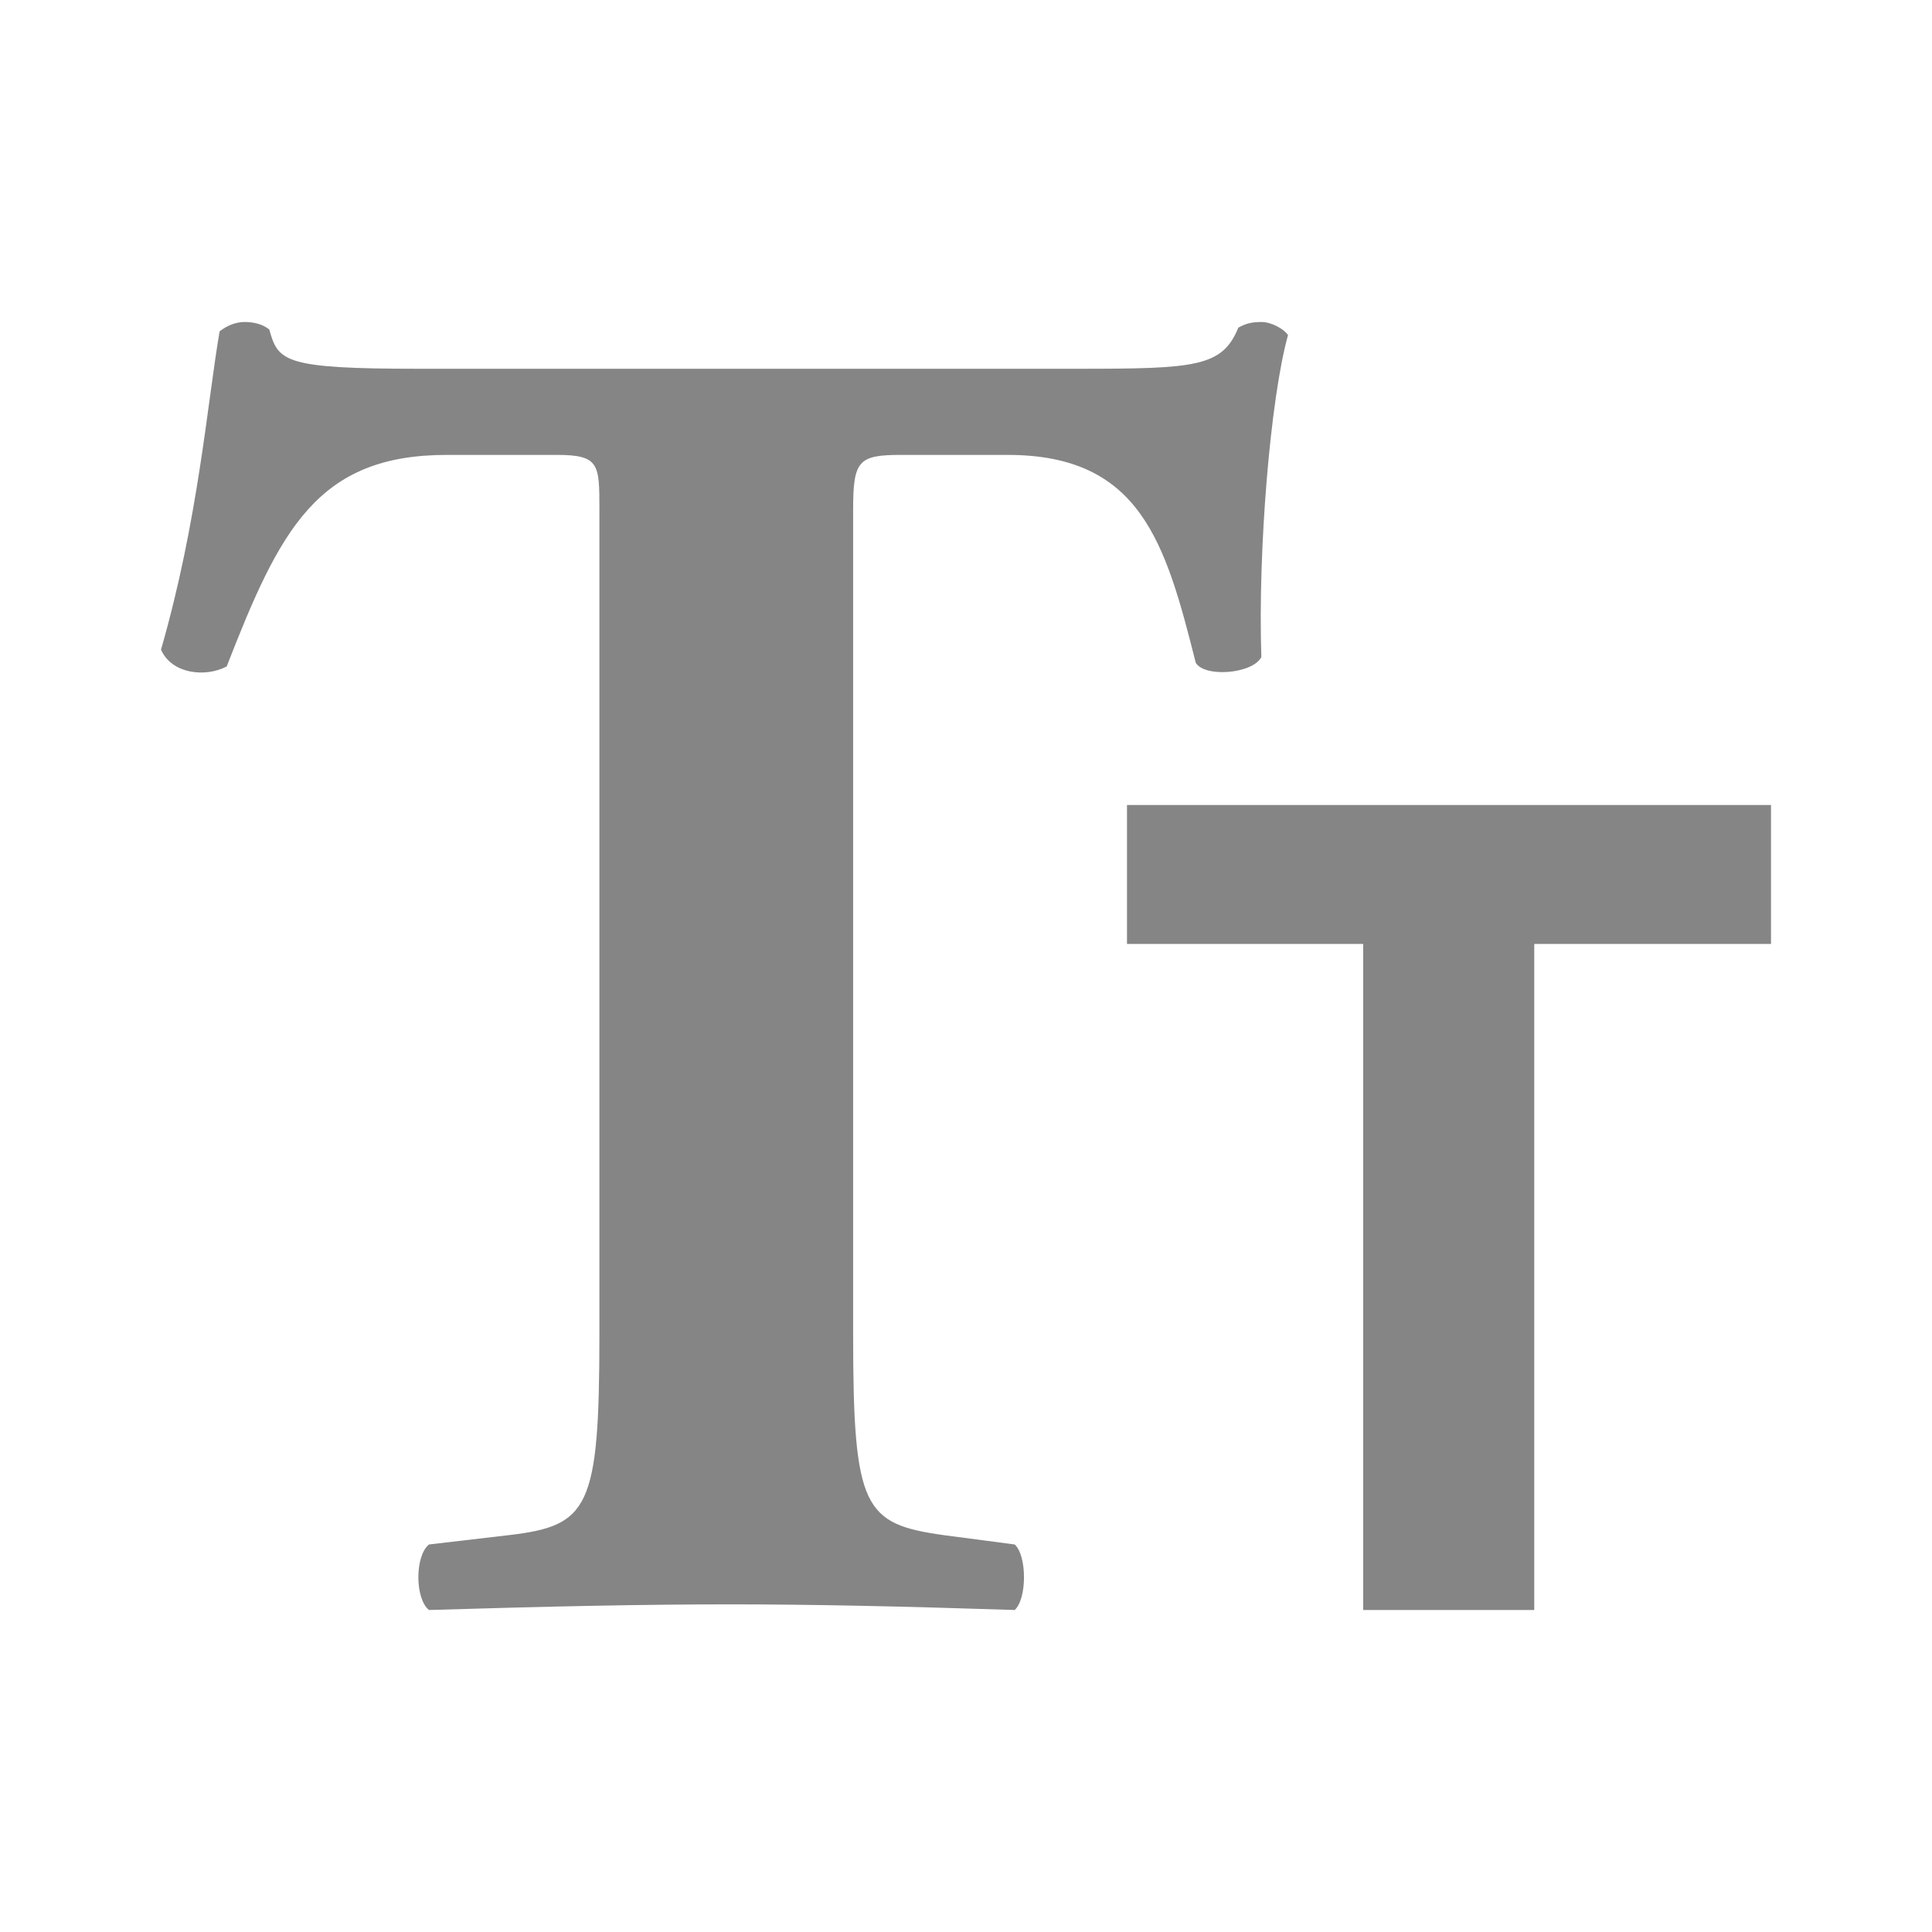
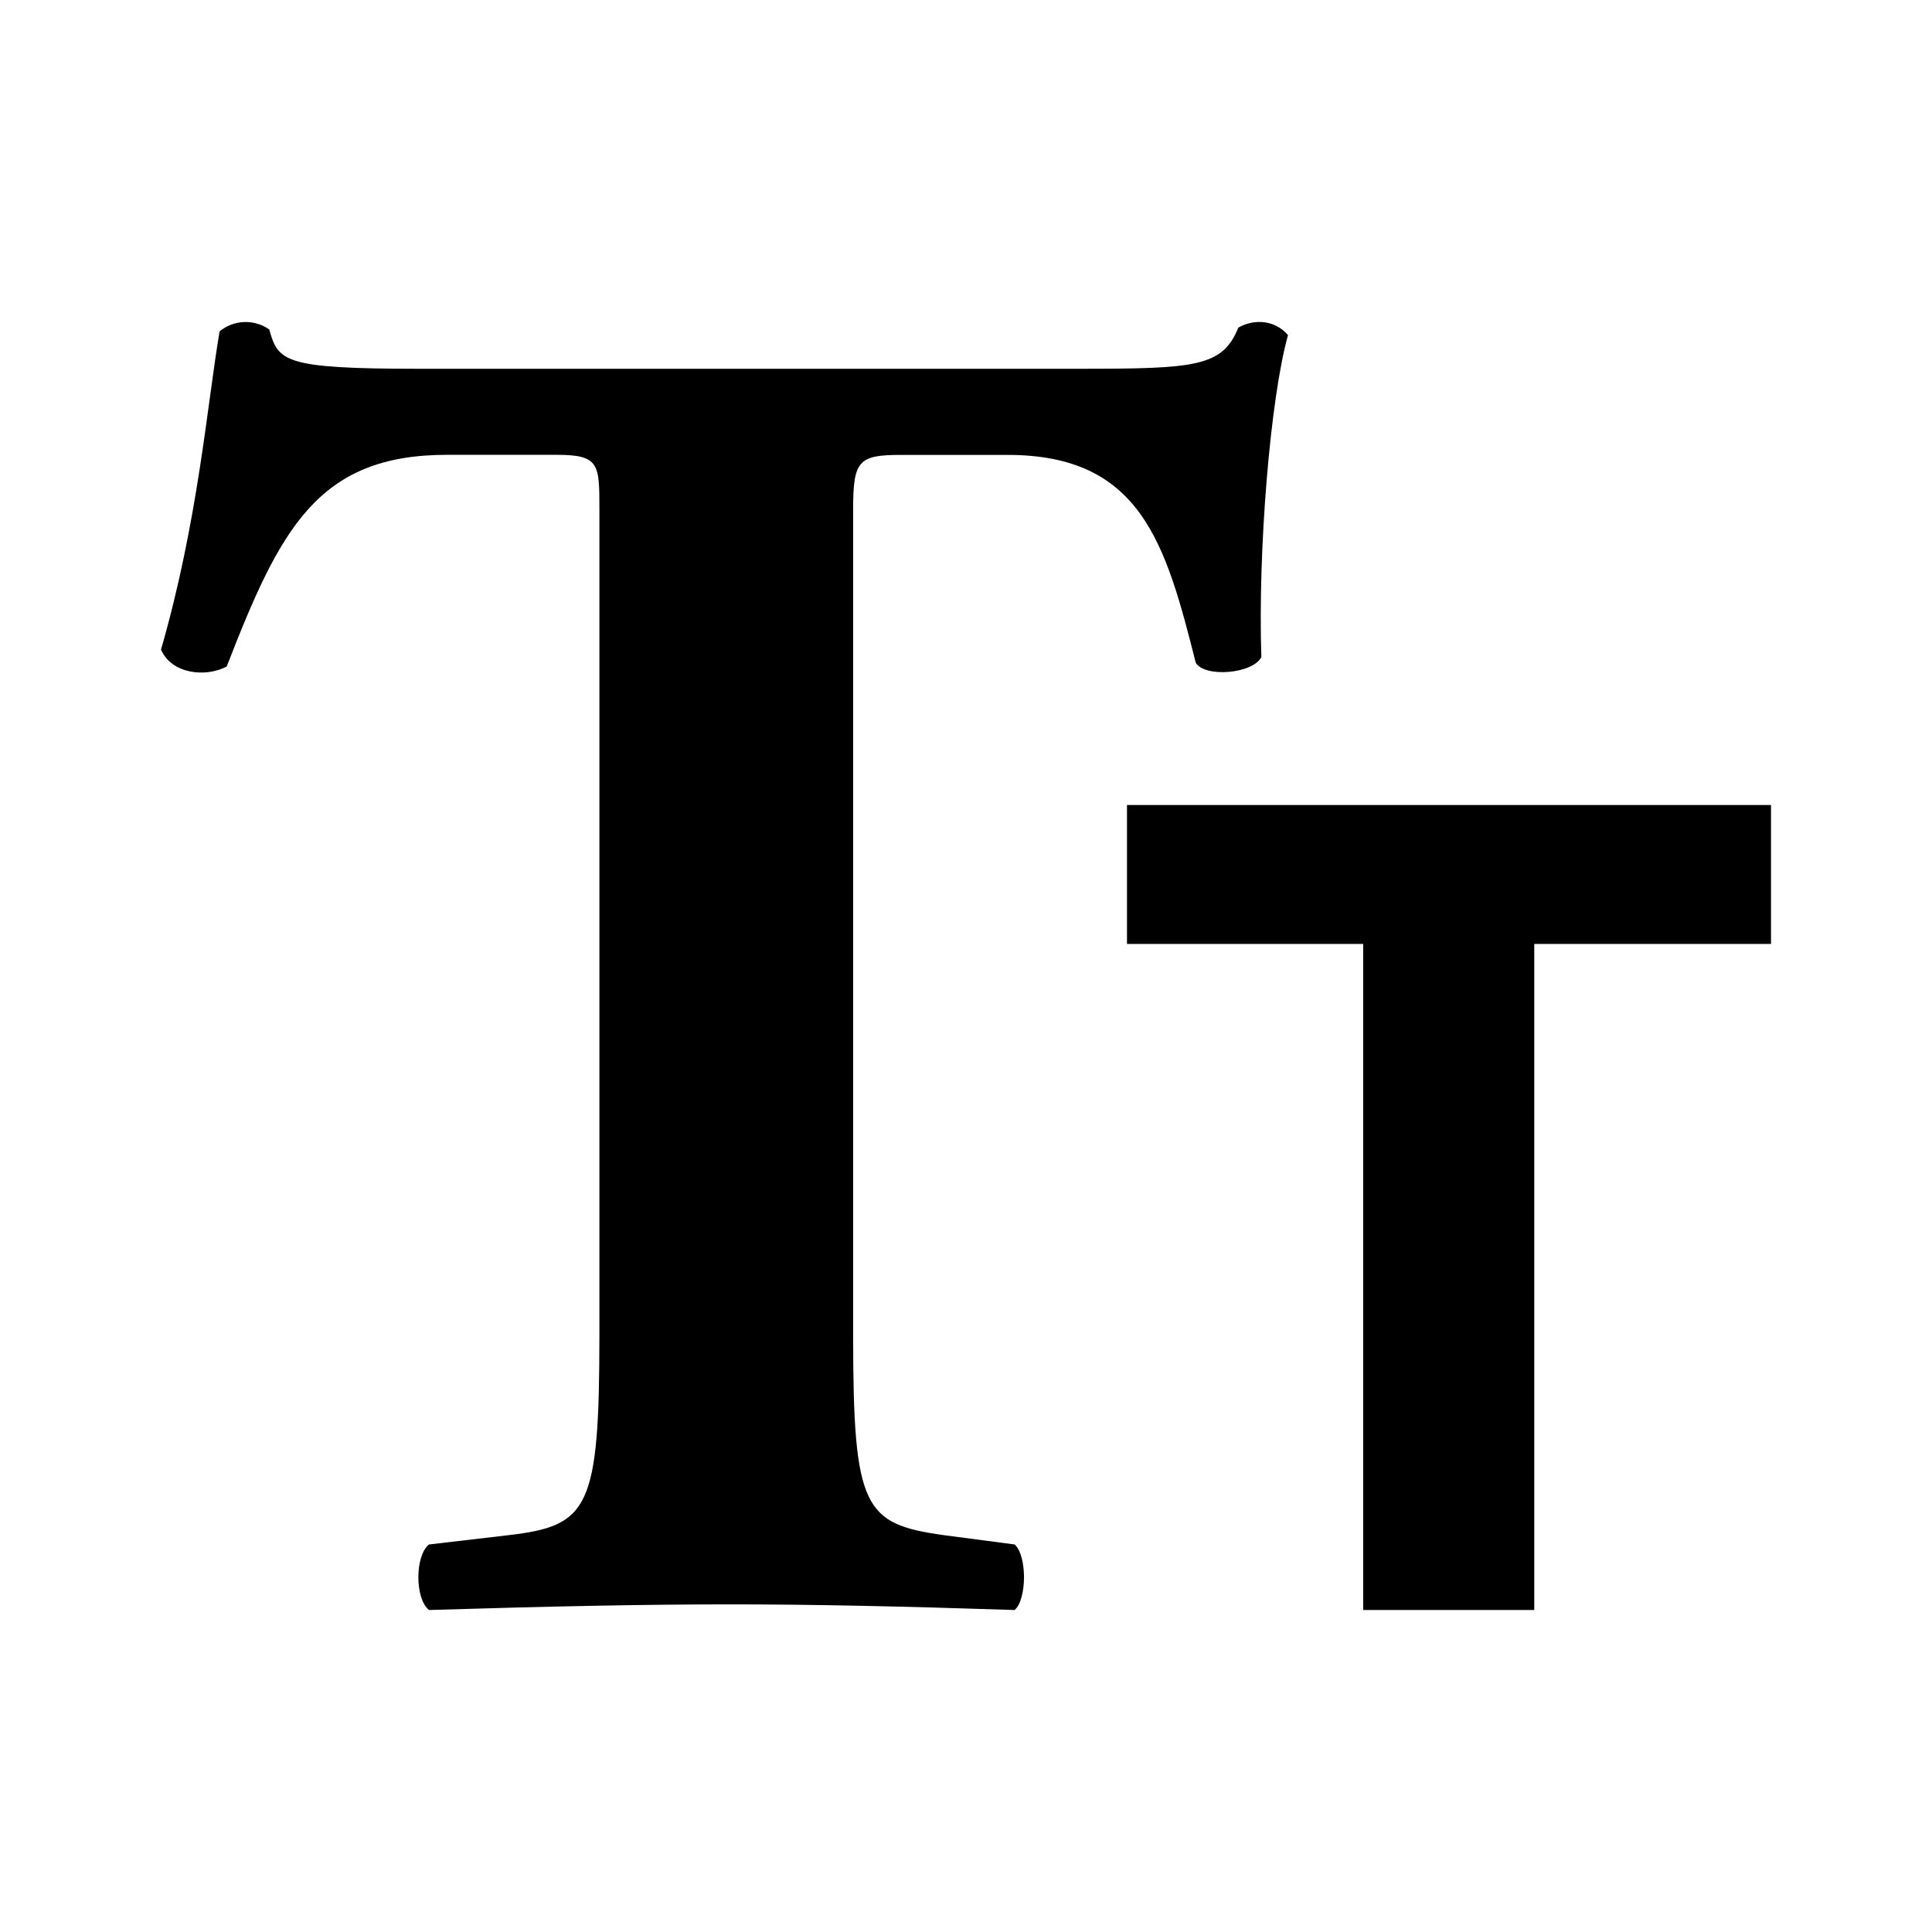
- <svg xmlns="http://www.w3.org/2000/svg" width="24" height="24" viewBox="0 0 24 24" fill="none">
-   <path d="M19.059 20V11.726H22V10H14V11.726H16.934V20H19.059Z" fill="#858585" />
-   <path d="M7.446 16.581C7.446 18.744 7.313 18.953 6.321 19.07L5.329 19.186C5.153 19.326 5.153 19.86 5.329 20C6.872 19.953 8.019 19.93 9.077 19.93C10.069 19.93 11.172 19.953 12.605 20C12.759 19.86 12.759 19.326 12.605 19.186L11.723 19.07C10.731 18.93 10.598 18.744 10.598 16.581V6.326C10.598 5.721 10.665 5.651 11.194 5.651H12.517C14.17 5.651 14.479 6.744 14.854 8.233C14.964 8.419 15.559 8.372 15.669 8.163C15.625 6.837 15.78 4.953 16 4.163C15.956 4.093 15.802 4 15.669 4C15.537 4 15.471 4.023 15.383 4.07C15.184 4.558 14.854 4.581 13.398 4.581H5.197C3.521 4.581 3.455 4.488 3.345 4.093C3.257 4.023 3.146 4 3.036 4C2.926 4 2.816 4.047 2.728 4.116C2.573 5.023 2.463 6.465 2 8.07C2.132 8.372 2.551 8.419 2.816 8.279C3.477 6.581 3.94 5.651 5.55 5.651H6.917C7.446 5.651 7.446 5.767 7.446 6.326V16.581Z" fill="#858585" />
+ <svg xmlns="http://www.w3.org/2000/svg" width="24" height="24" fill="none" viewBox="0 0 24 24">
+   <path d="M19.059 20v-8.274H22V10h-8v1.726h2.934V20h2.125z" fill="currentColor" />
+   <path d="M7.446 16.581c0 2.163-.133 2.372-1.125 2.489l-.992.116c-.176.14-.176.674 0 .814 1.543-.047 2.69-.07 3.748-.07.992 0 2.095.023 3.528.07.154-.14.154-.674 0-.814l-.882-.116c-.992-.14-1.125-.326-1.125-2.489V6.326c0-.605.067-.675.596-.675h1.322c1.654 0 1.963 1.093 2.338 2.582.11.186.705.14.815-.07-.044-1.326.11-3.21.331-4A.461.461 0 0015.67 4a.529.529 0 00-.287.07c-.199.488-.53.511-1.985.511H5.197c-1.676 0-1.742-.093-1.852-.488a.51.51 0 00-.617.023c-.155.907-.265 2.35-.728 3.954.132.302.551.349.816.21C3.477 6.58 3.94 5.65 5.55 5.65h1.367c.529 0 .529.116.529.675V16.58z" fill="currentColor" />
</svg>
